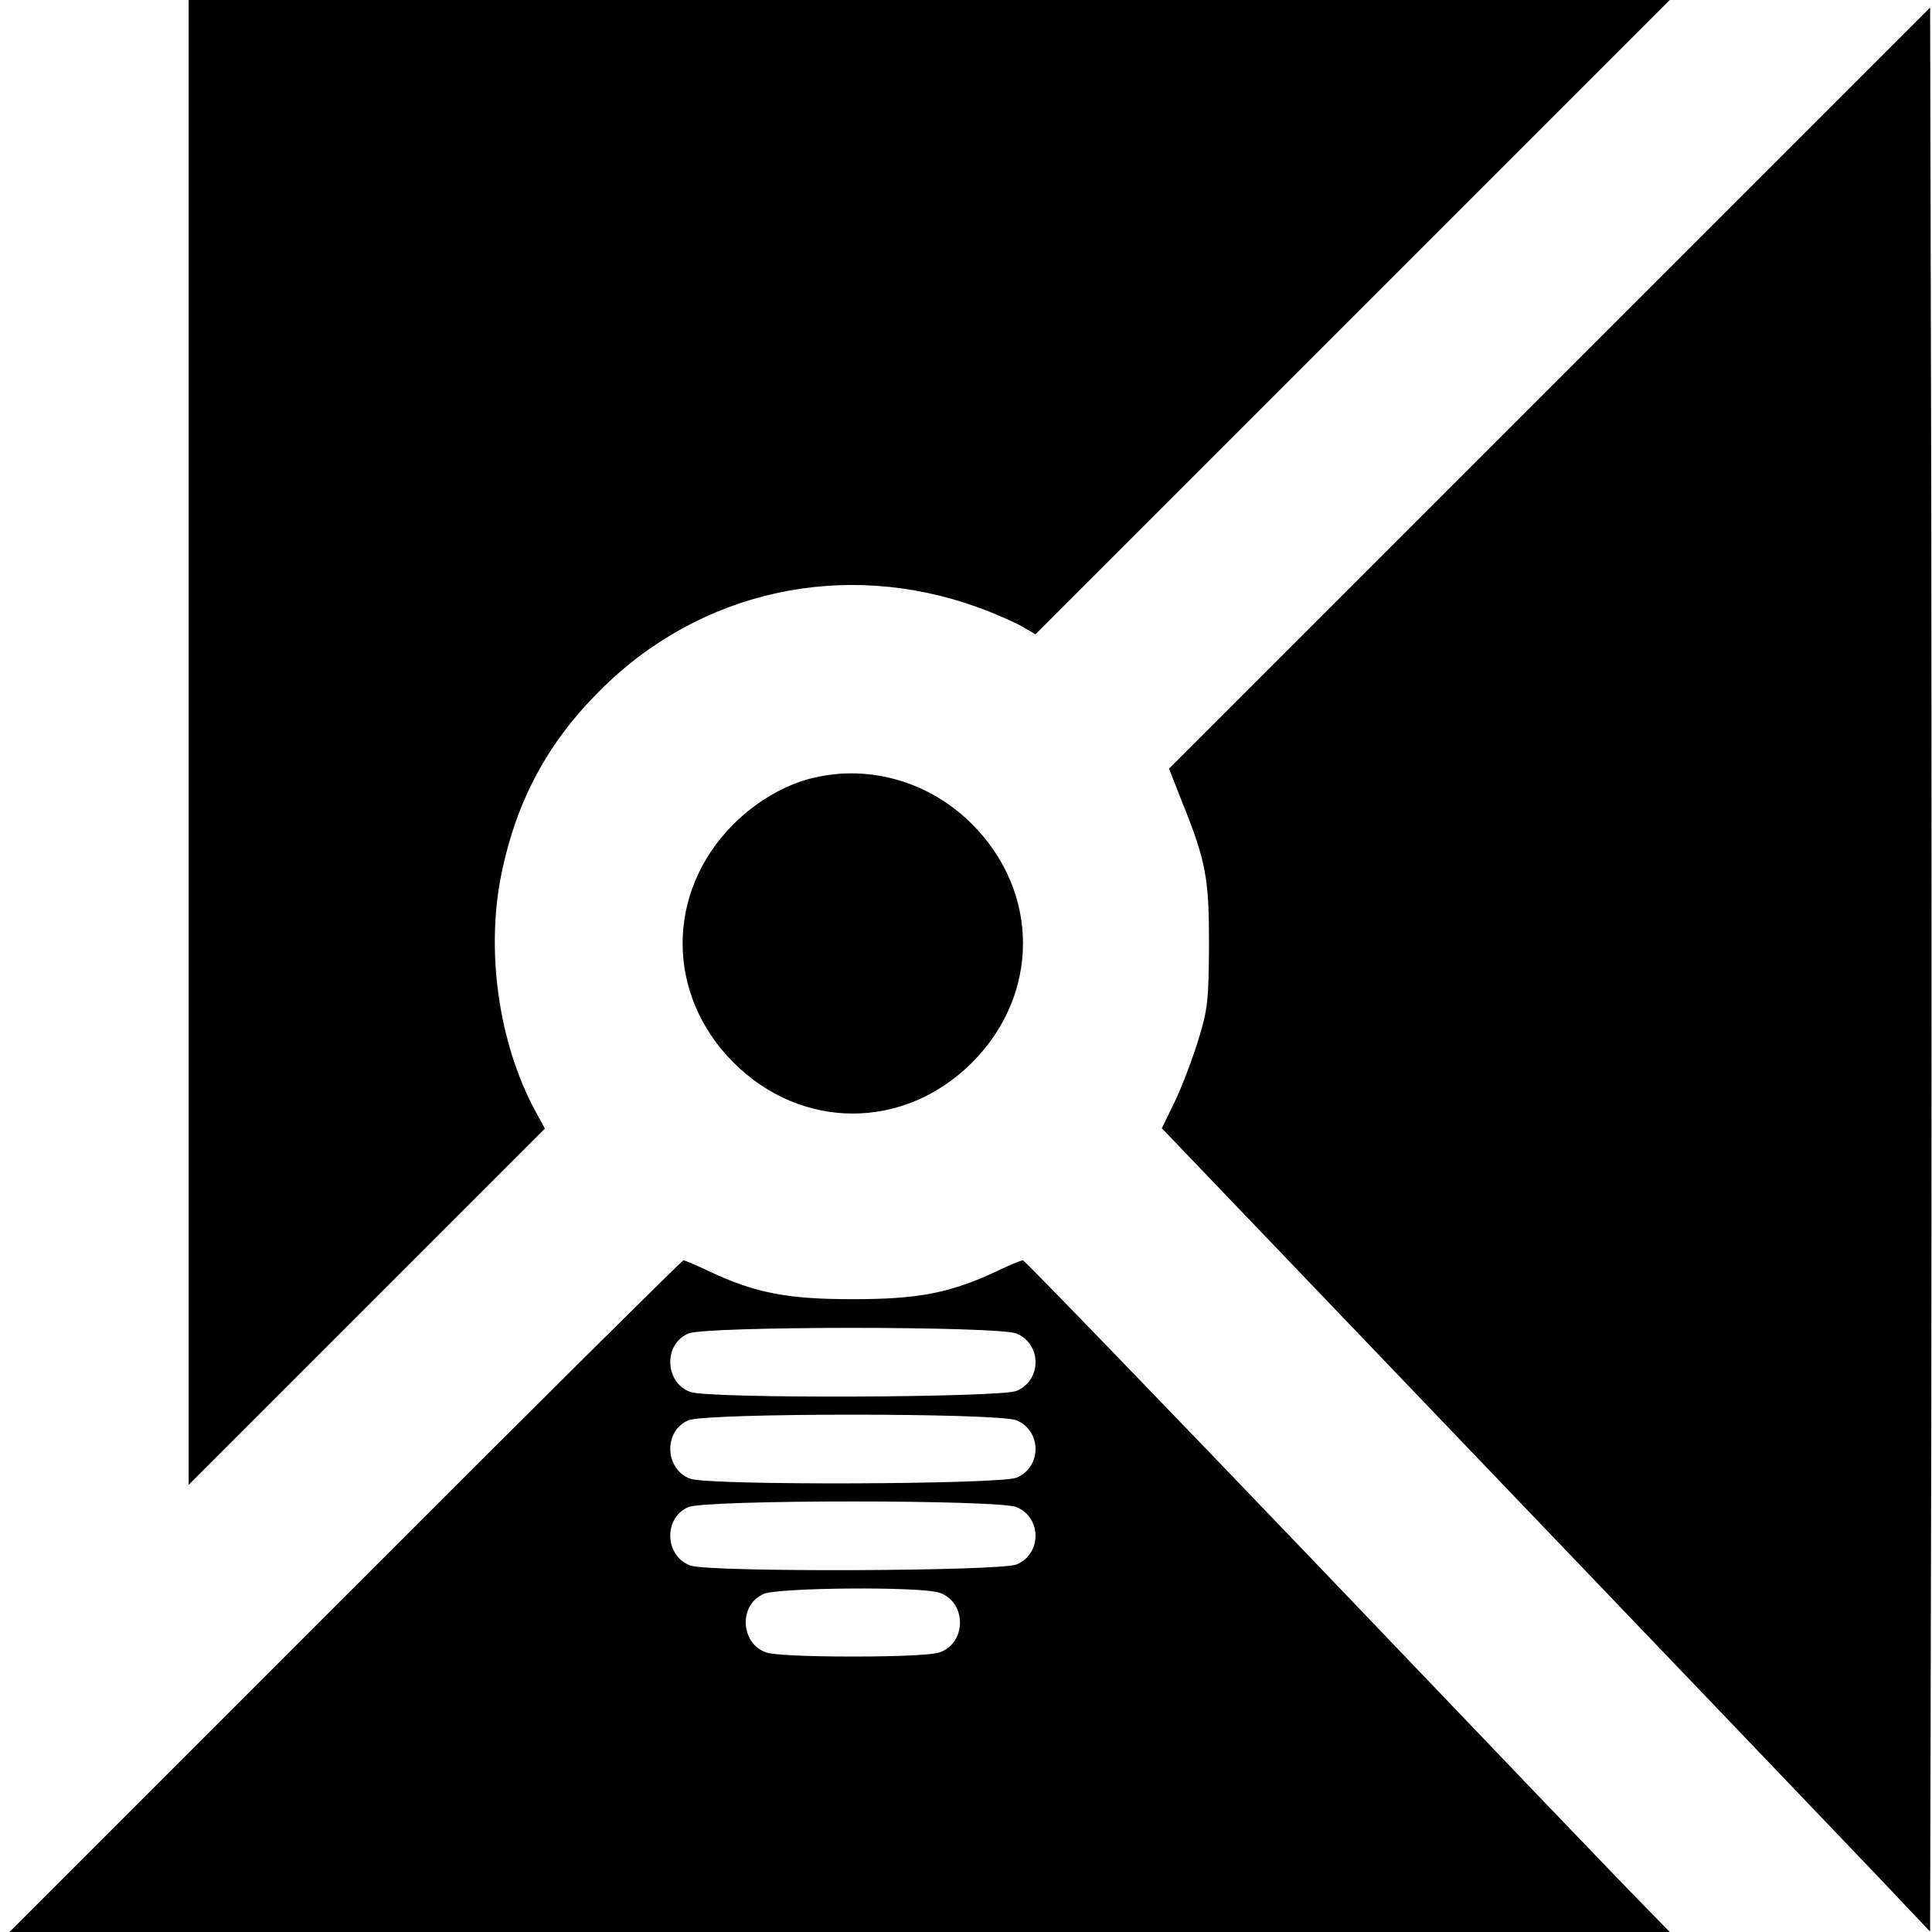
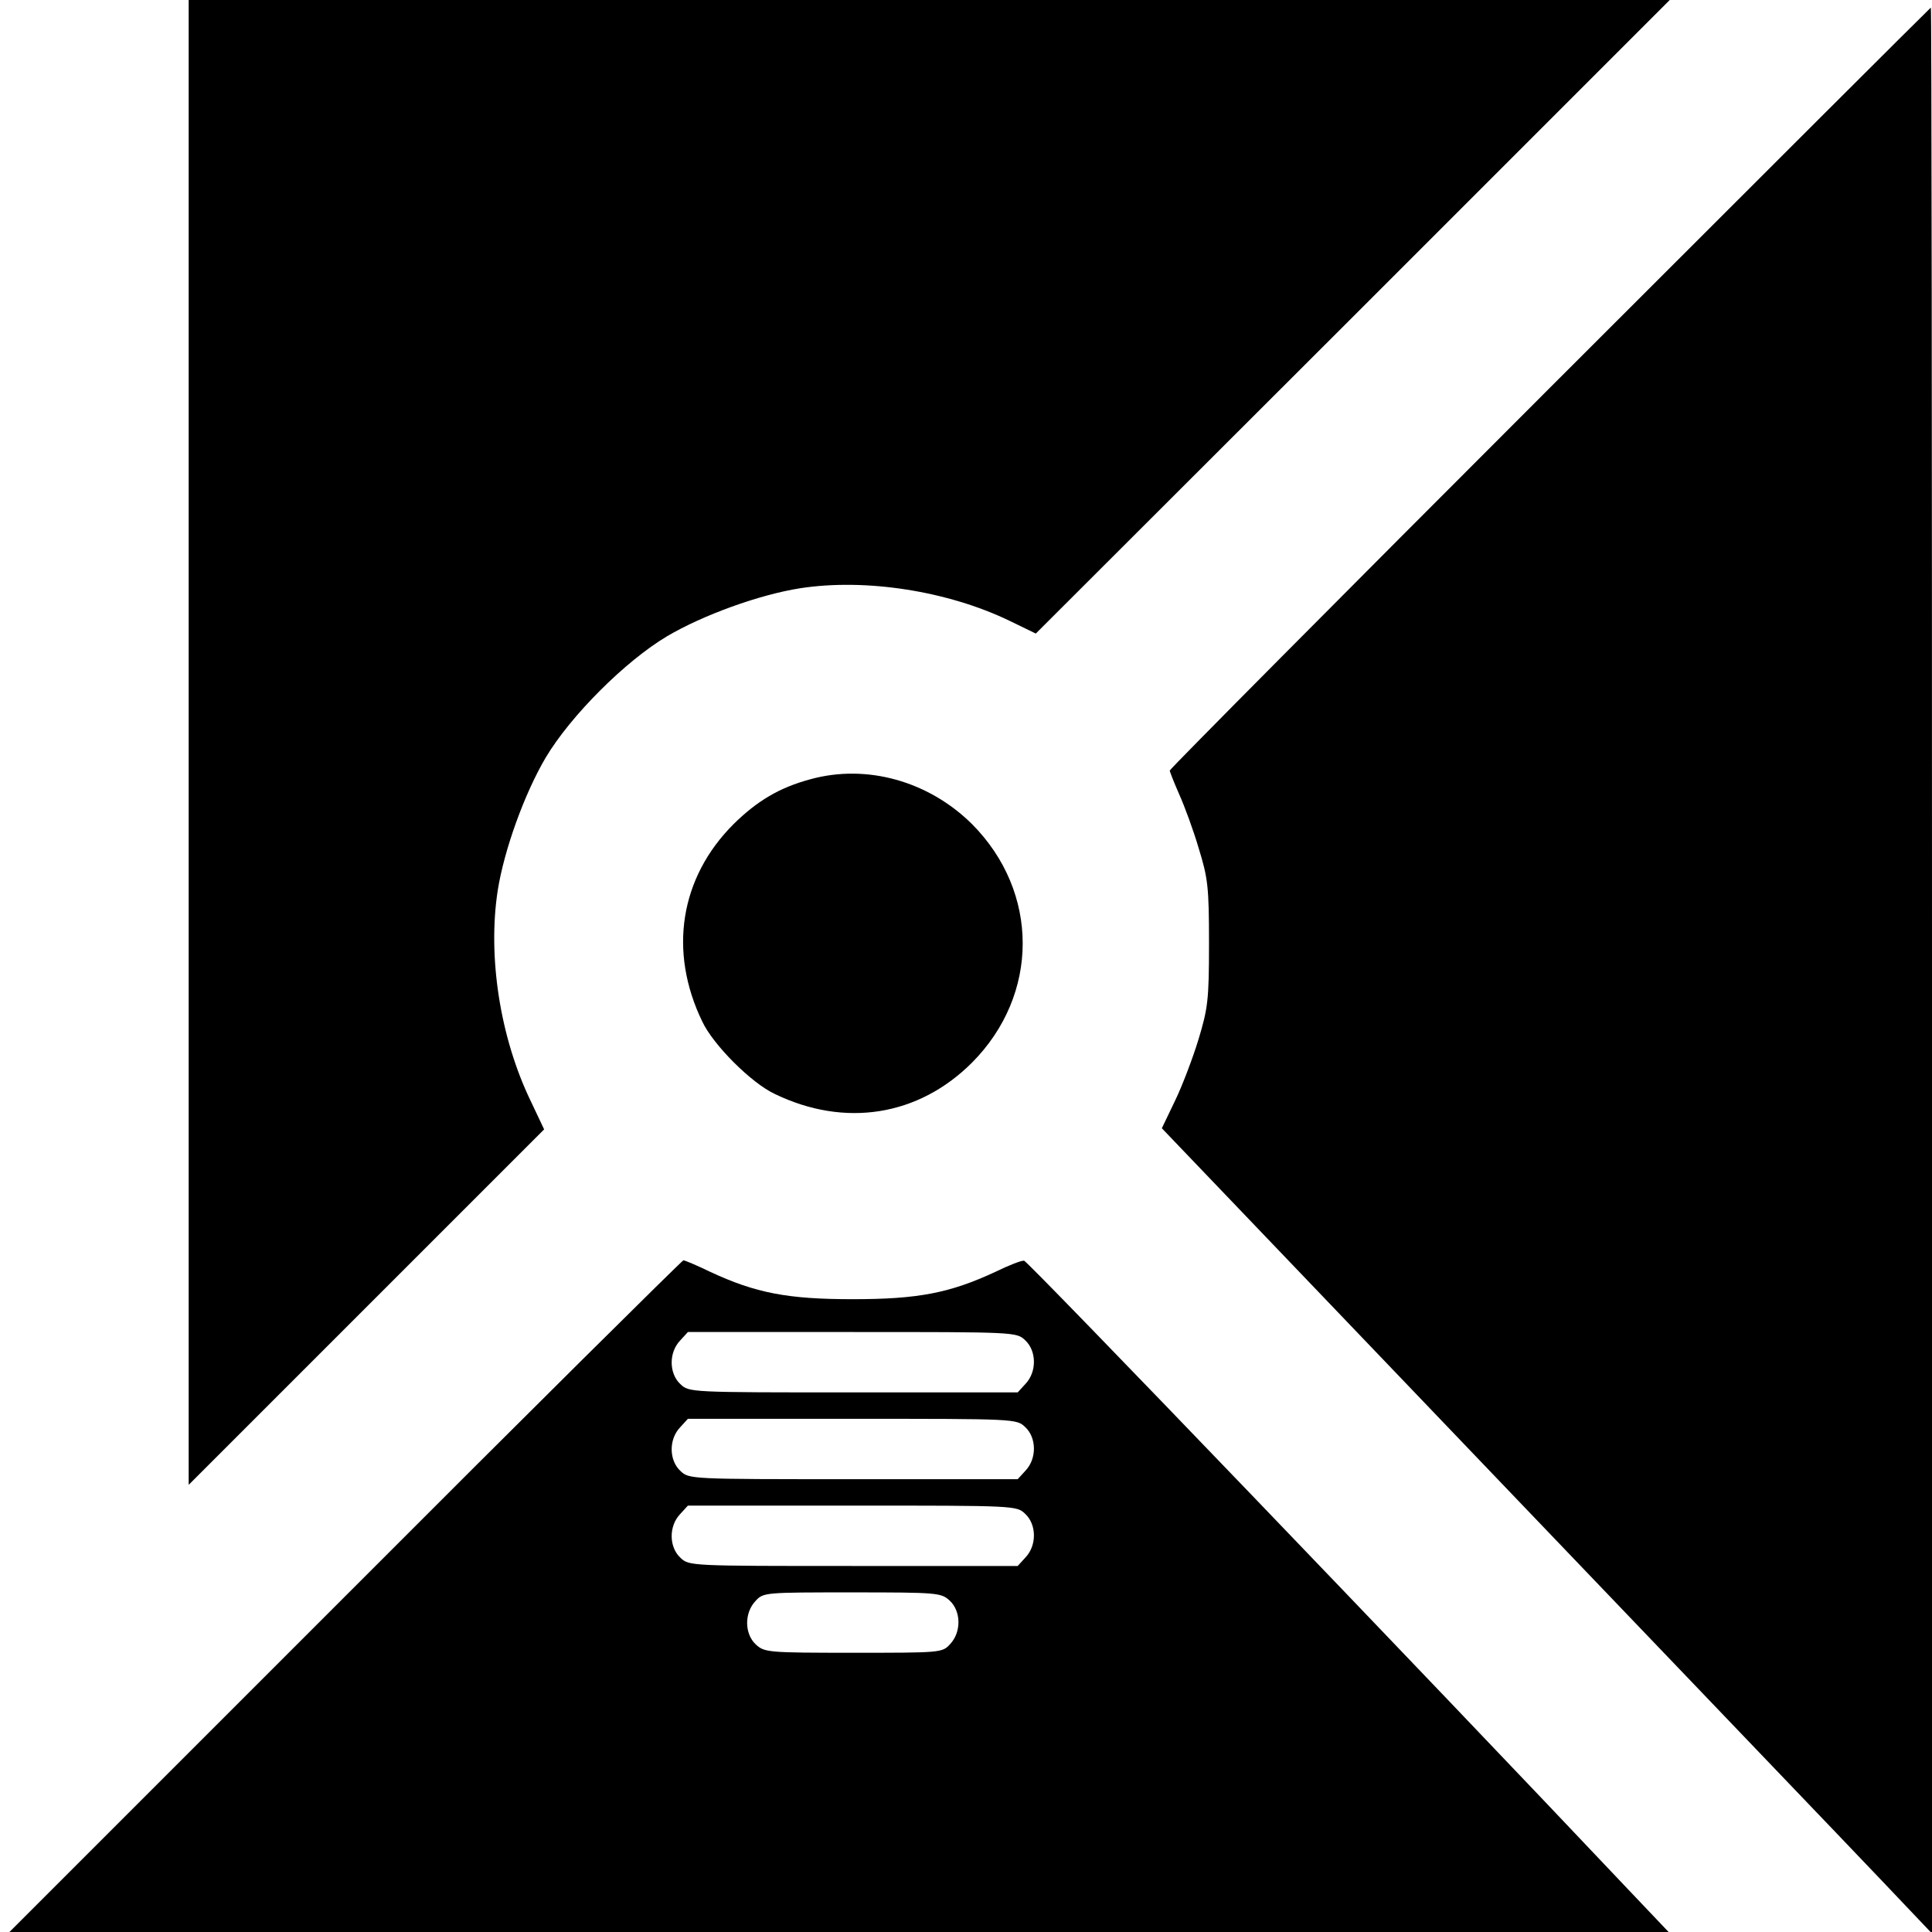
<svg xmlns="http://www.w3.org/2000/svg" version="1.0" width="512pt" height="512pt" viewBox="0 0 512 512" preserveAspectRatio="xMidYMid meet">
  <g transform="translate(0,512) scale(0.1,-0.1)" fill="#000000" stroke="none">
-     <path d="M500 3153 l0 -1968 472 472 472 472 -26 48 c-97 180 -131 424 -89 628 40 194 123 348 261 485 265 266 648 349 1003 220 44 -16 96 -39 115 -50 l36 -21 840 840 841 841 -1963 0 -1962 0 0 -1967z" />
-     <path d="M4106 4091 l-1008 -1008 35 -89 c64 -159 71 -202 71 -379 -1 -145 -3 -169 -28 -250 -15 -49 -43 -123 -62 -163 l-35 -72 874 -913 c480 -501 938 -980 1018 -1064 l144 -152 3 1274 c1 701 1 1849 0 2550 l-3 1275 -1009 -1009z" />
-     <path d="M2157 3059 c-74 -17 -152 -62 -213 -123 -180 -180 -180 -452 0 -632 180 -180 452 -180 632 0 180 180 180 452 0 632 -112 112 -270 158 -419 123z" />
-     <path d="M915 890 l-890 -890 2200 0 2200 0 -76 78 c-42 42 -426 443 -853 890 -427 446 -781 812 -785 812 -5 0 -37 -13 -72 -30 -122 -57 -207 -73 -379 -73 -172 0 -257 16 -379 73 -35 17 -66 30 -70 30 -3 0 -407 -400 -896 -890z m1779 696 c67 -28 67 -124 0 -152 -44 -18 -812 -21 -864 -3 -68 24 -73 126 -6 155 46 20 822 20 870 0z m0 -230 c67 -28 67 -124 0 -152 -44 -18 -812 -21 -864 -3 -68 24 -73 126 -6 155 46 20 822 20 870 0z m0 -230 c67 -28 67 -124 0 -152 -44 -18 -812 -21 -864 -3 -68 24 -73 126 -6 155 46 20 822 20 870 0z m-204 -227 c72 -25 72 -133 0 -158 -20 -7 -109 -11 -230 -11 -121 0 -210 4 -230 11 -68 24 -73 126 -6 155 40 17 417 20 466 3z" />
+     <path d="M500 3153 l0 -1968 471 471 471 471 -35 74 c-82 169 -115 384 -88 559 17 108 71 257 127 352 66 111 211 256 322 322 95 56 244 110 352 127 174 27 391 -7 555 -86 l70 -34 840 839 840 840 -1963 0 -1962 0 0 -1967z" />
+     <path d="M4107 4092 c-554 -554 -1007 -1010 -1007 -1014 0 -3 11 -31 25 -63 14 -31 38 -96 52 -144 24 -78 27 -101 27 -251 0 -151 -3 -172 -28 -255 -15 -49 -43 -123 -62 -162 l-35 -73 888 -928 c488 -510 948 -990 1021 -1067 l132 -139 0 2552 c0 1404 -1 2552 -3 2552 -1 0 -456 -454 -1010 -1008z" />
+     <path d="M2148 3055 c-82 -22 -141 -57 -204 -119 -142 -142 -173 -337 -83 -523 29 -62 130 -163 192 -192 186 -90 381 -59 523 83 179 180 179 452 0 632 -115 114 -279 160 -428 119z" />
+     <path d="M915 890 l-890 -890 2198 0 2199 0 -114 120 c-519 549 -1585 1659 -1594 1659 -7 1 -40 -12 -75 -29 -122 -57 -207 -73 -379 -73 -172 0 -257 16 -379 73 -35 17 -66 30 -70 30 -3 0 -407 -400 -896 -890z m1802 678 c30 -28 31 -83 1 -115 l-21 -23 -436 0 c-433 0 -435 0 -458 22 -30 28 -31 83 -1 115 l21 23 436 0 c433 0 435 0 458 -22z m0 -230 c30 -28 31 -83 1 -115 l-21 -23 -436 0 c-433 0 -435 0 -458 22 -30 28 -31 83 -1 115 l21 23 436 0 c433 0 435 0 458 -22z m0 -230 c30 -28 31 -83 1 -115 l-21 -23 -436 0 c-433 0 -435 0 -458 22 -30 28 -31 83 -1 115 l21 23 436 0 c433 0 435 0 458 -22z m-200 -230 c30 -28 31 -83 1 -115 -21 -23 -24 -23 -257 -23 -227 0 -235 1 -258 22 -30 28 -31 83 -1 115 21 23 24 23 257 23 227 0 235 -1 258 -22z" />
  </g>
</svg>
